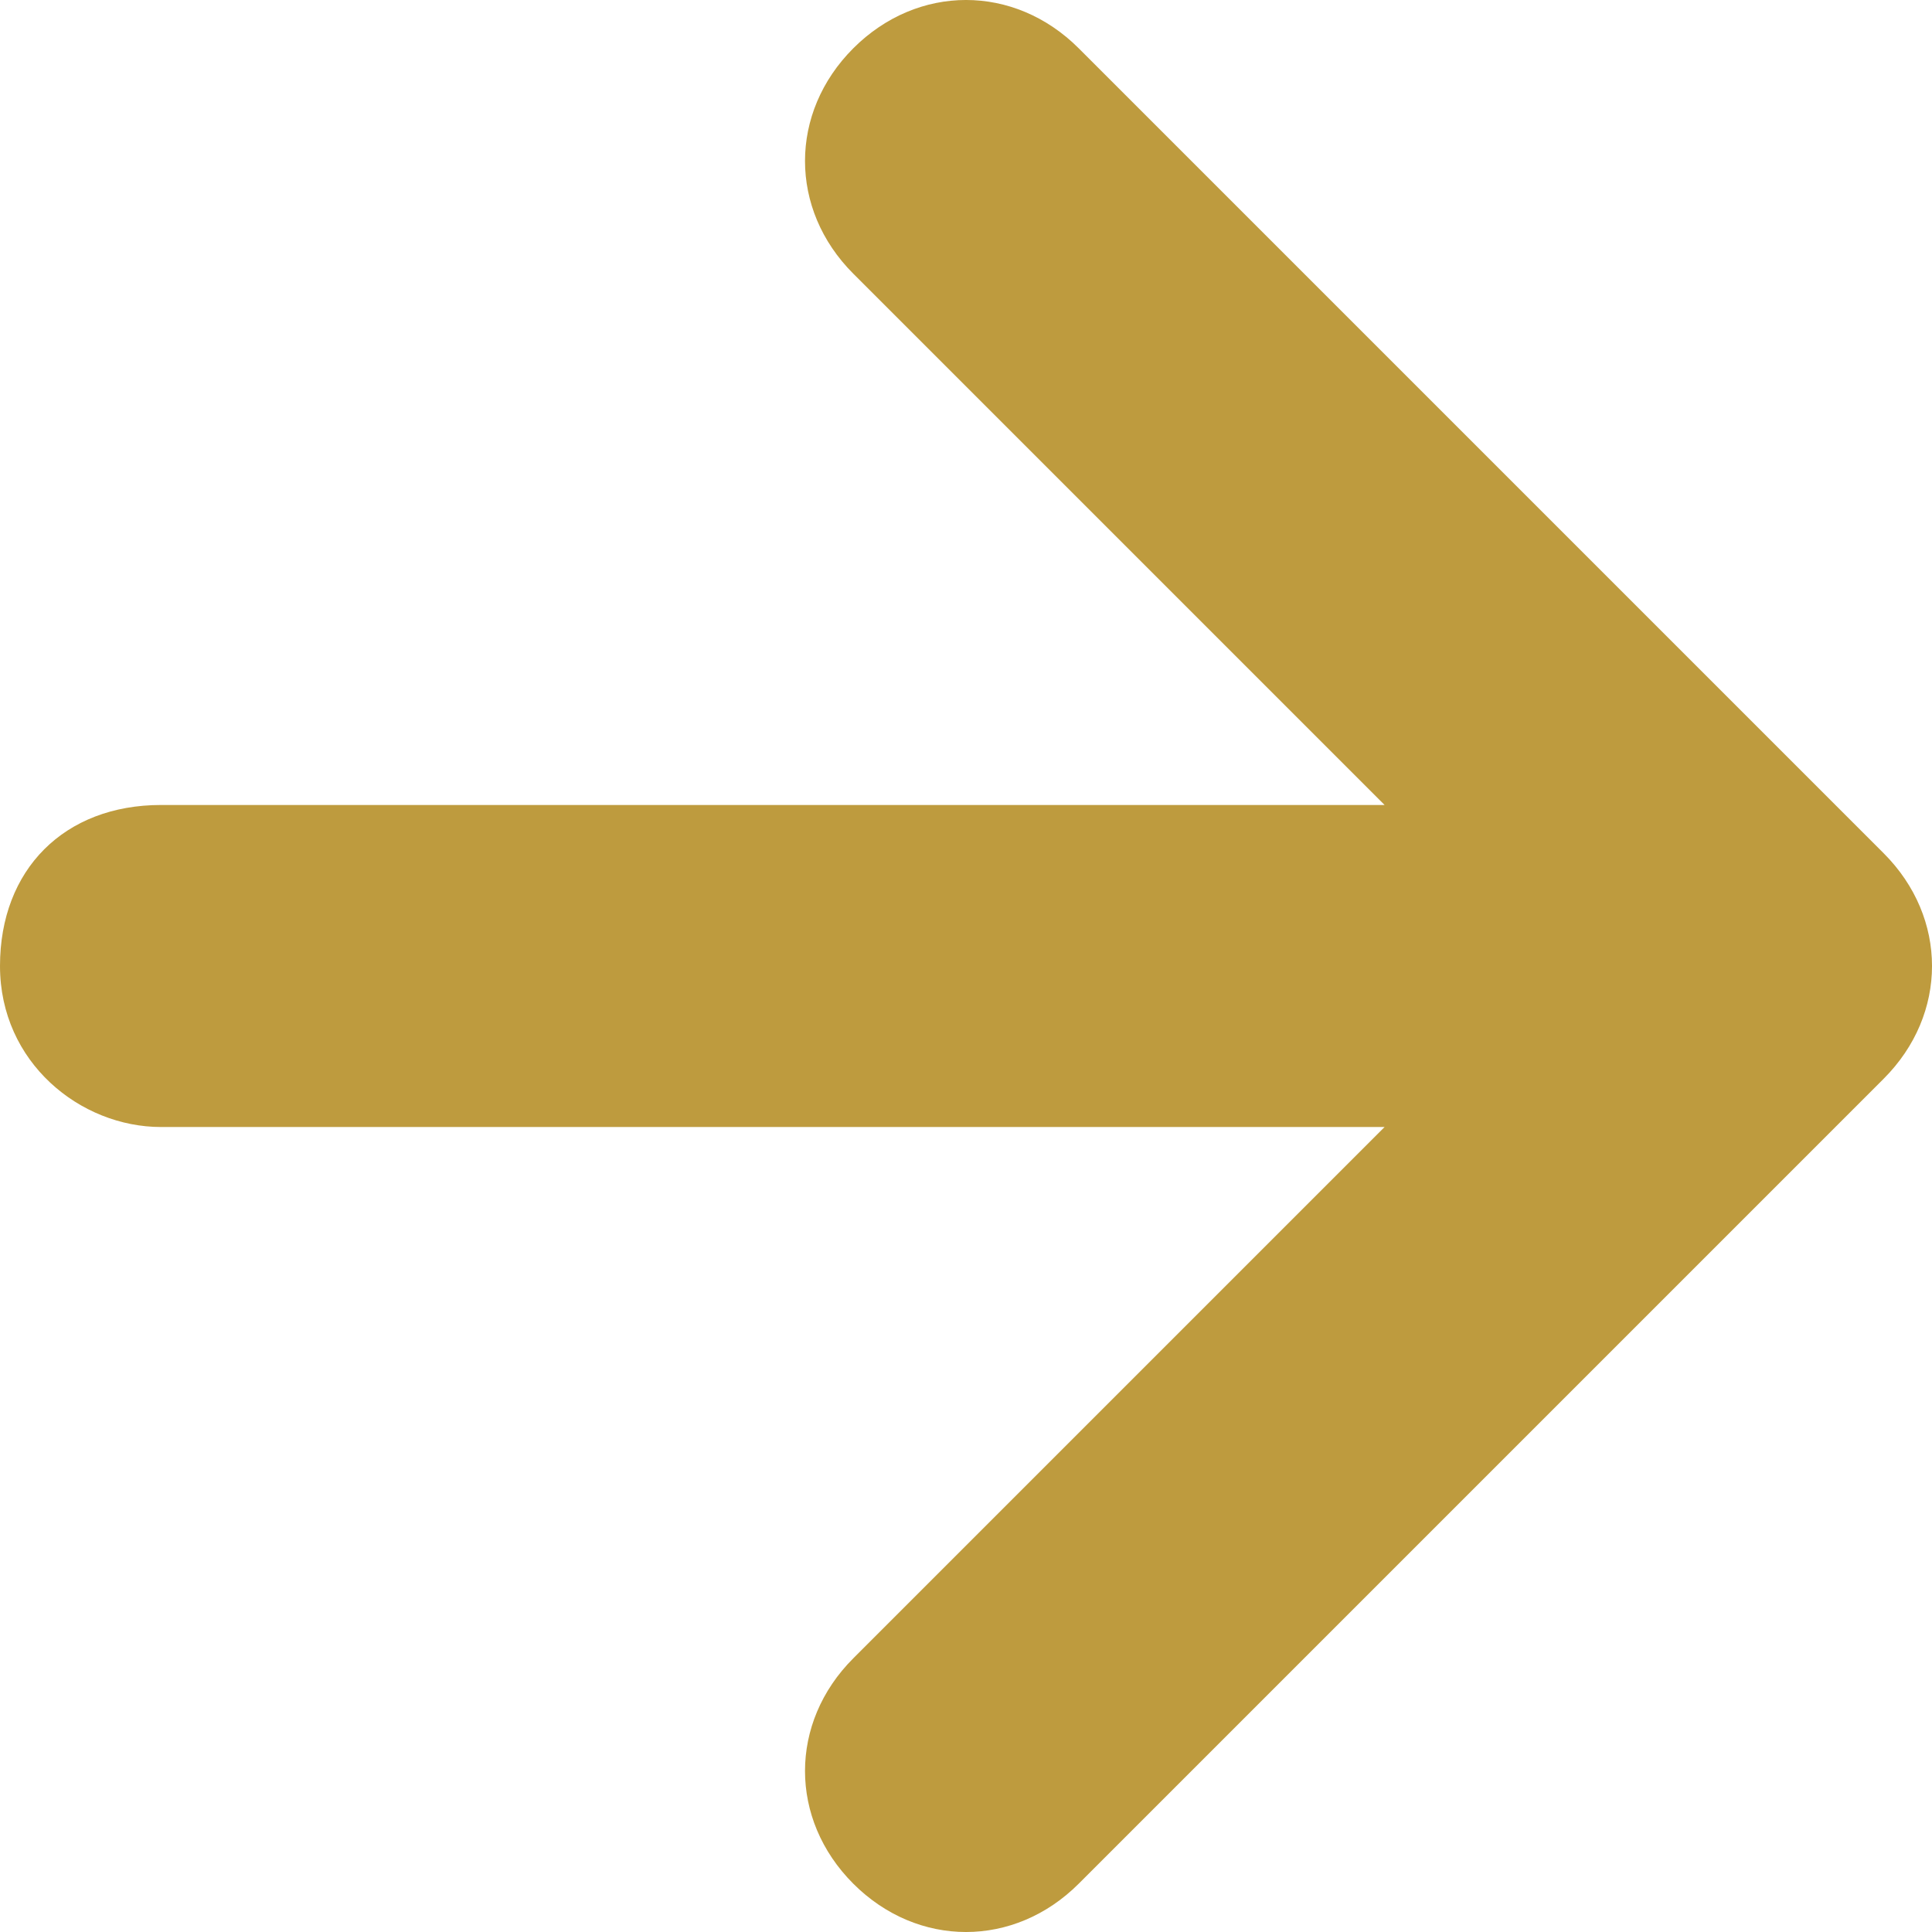
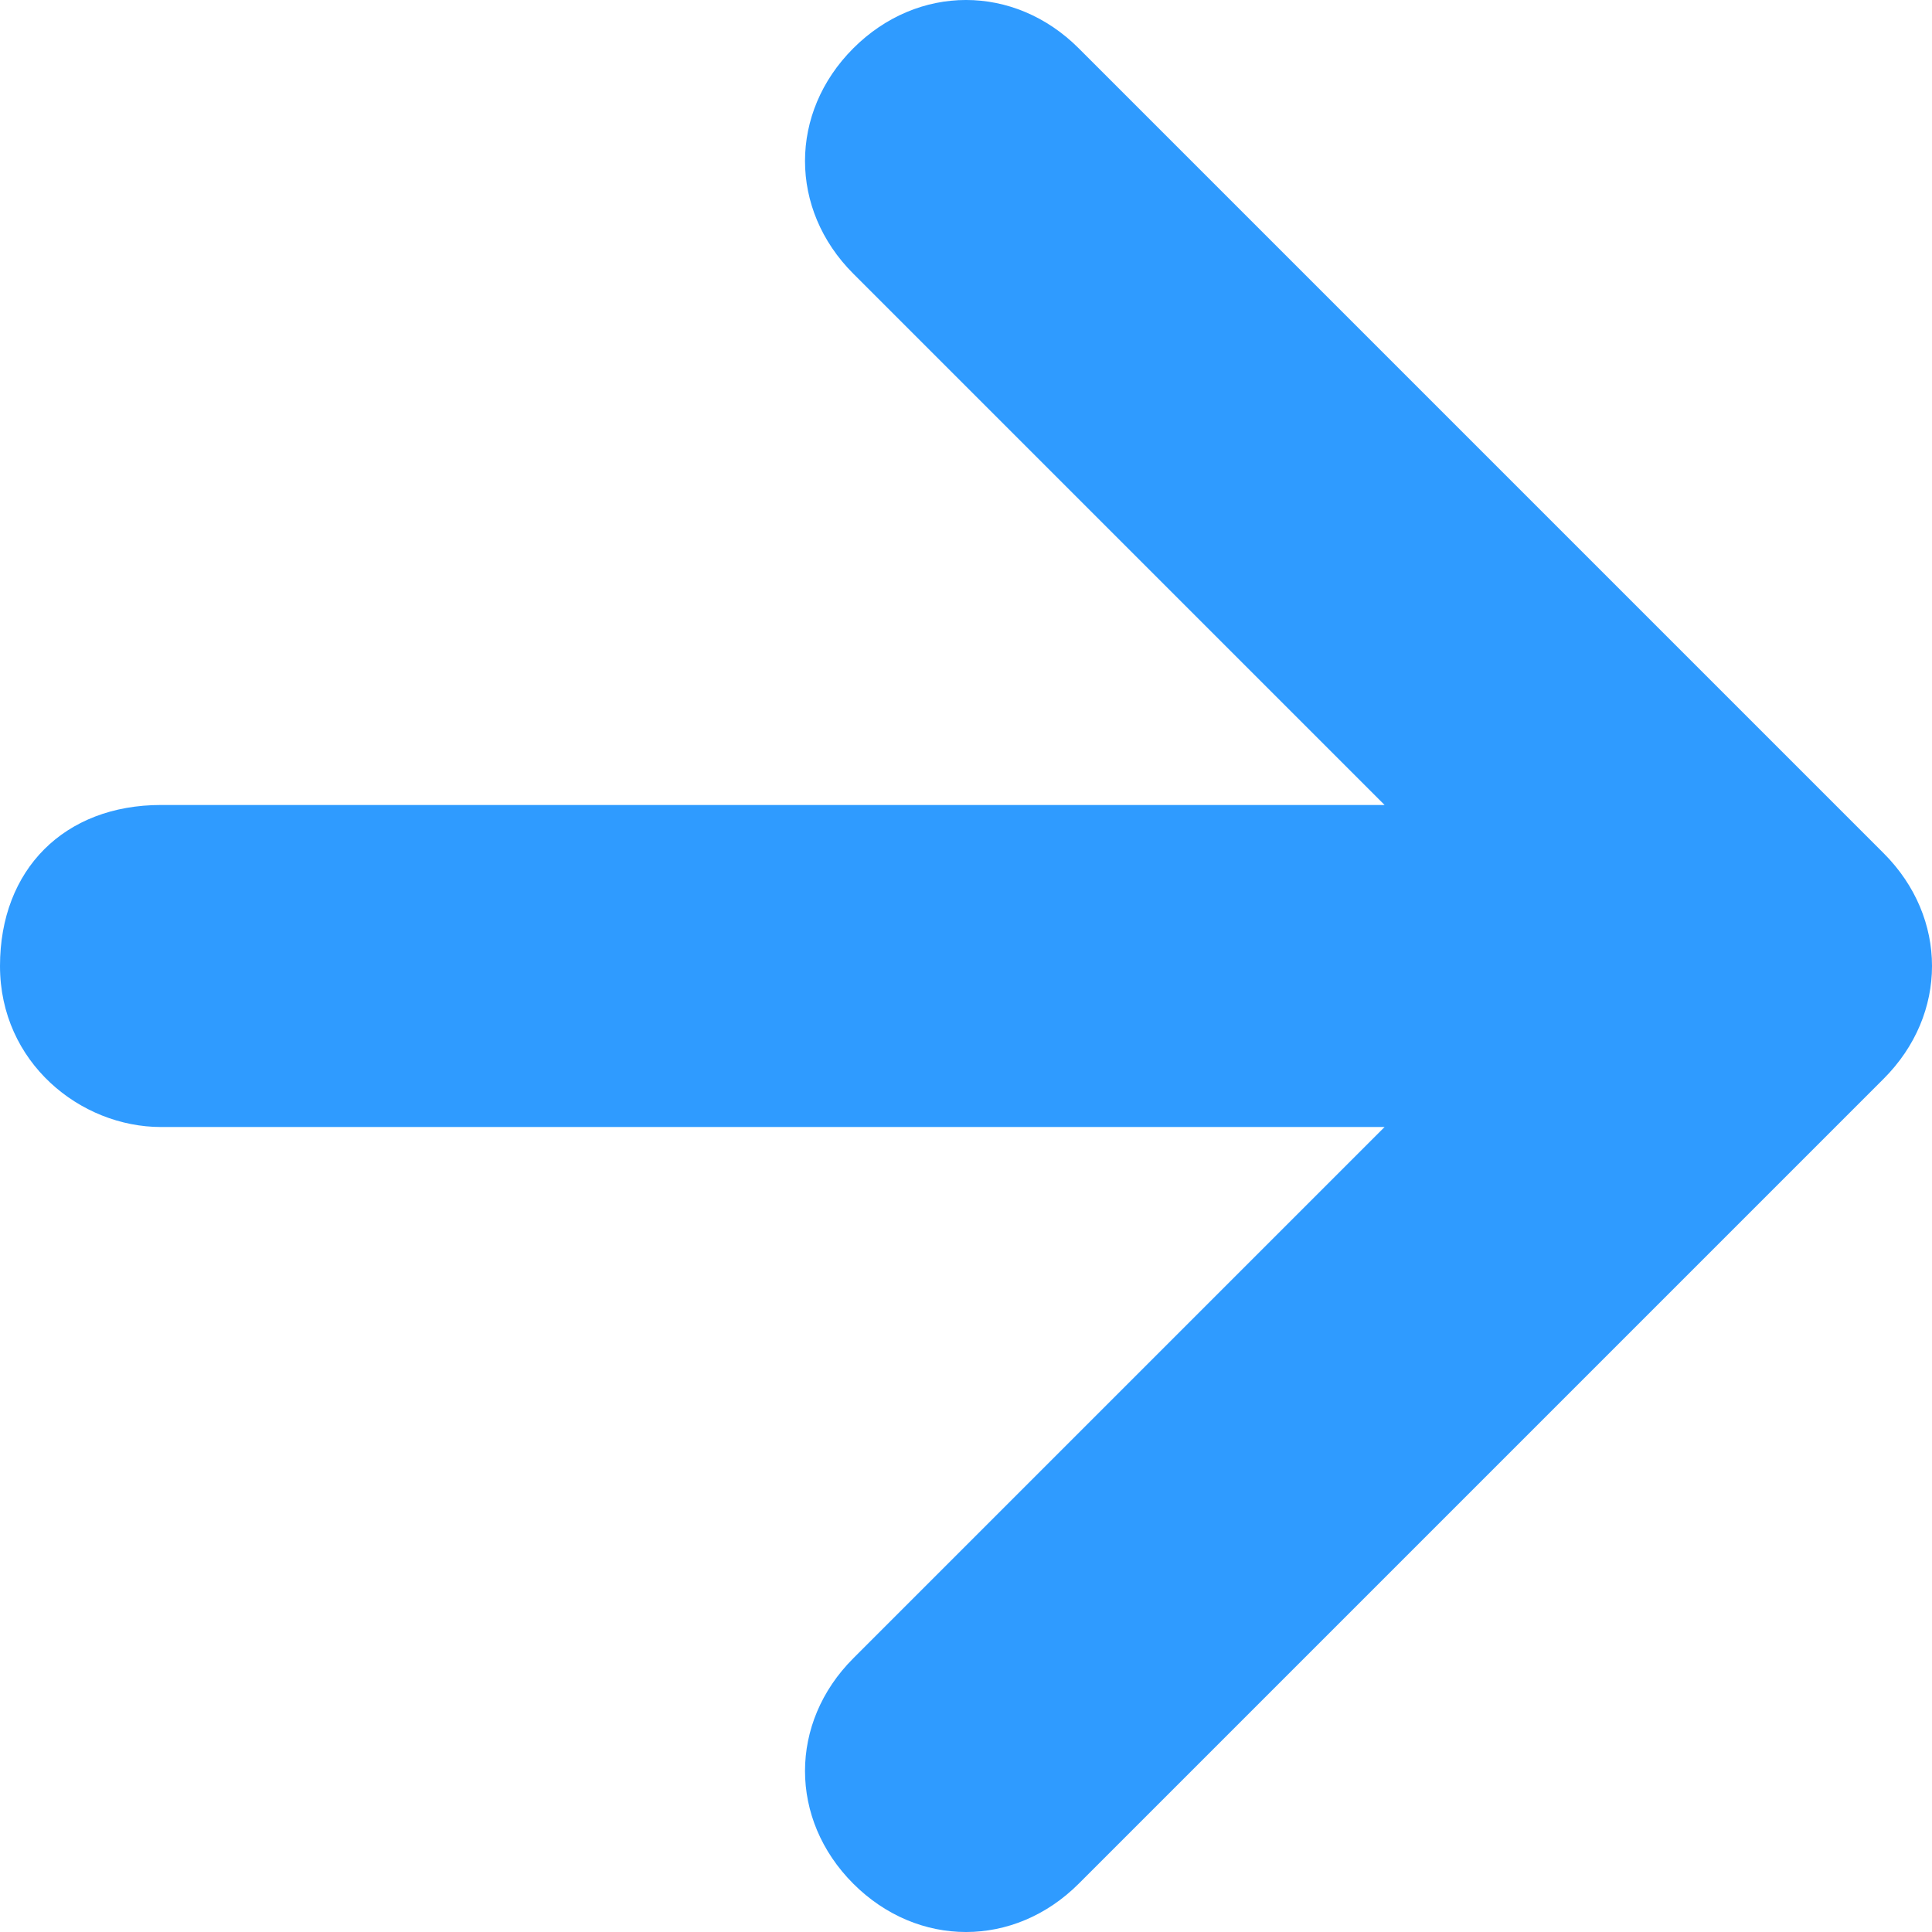
<svg xmlns="http://www.w3.org/2000/svg" width="50" height="50" viewBox="0 0 50 50">
-   <path fill="#BE9B3E" d="M48.75,27.917 L27.917,48.75 C26.25,50.417 23.75,50.417 22.083,48.75 C20.417,47.083 20.417,44.583 22.083,42.917 L35.833,29.167 L4.167,29.167 C2.083,29.167 0,27.5 0,25 C0,22.5 1.667,20.833 4.167,20.833 L35.833,20.833 L22.083,7.083 C20.417,5.417 20.417,2.917 22.083,1.25 C23.75,-0.417 26.25,-0.417 27.917,1.25 L48.75,22.083 L48.75,22.083 C50.417,23.75 50.417,26.25 48.75,27.917 Z" />
+   <path fill="#2f9bff" d="M48.75,27.917 L27.917,48.75 C26.25,50.417 23.75,50.417 22.083,48.75 C20.417,47.083 20.417,44.583 22.083,42.917 L35.833,29.167 L4.167,29.167 C2.083,29.167 0,27.5 0,25 C0,22.5 1.667,20.833 4.167,20.833 L35.833,20.833 L22.083,7.083 C20.417,5.417 20.417,2.917 22.083,1.25 C23.75,-0.417 26.25,-0.417 27.917,1.25 L48.75,22.083 L48.75,22.083 C50.417,23.75 50.417,26.25 48.75,27.917 Z" />
</svg>
